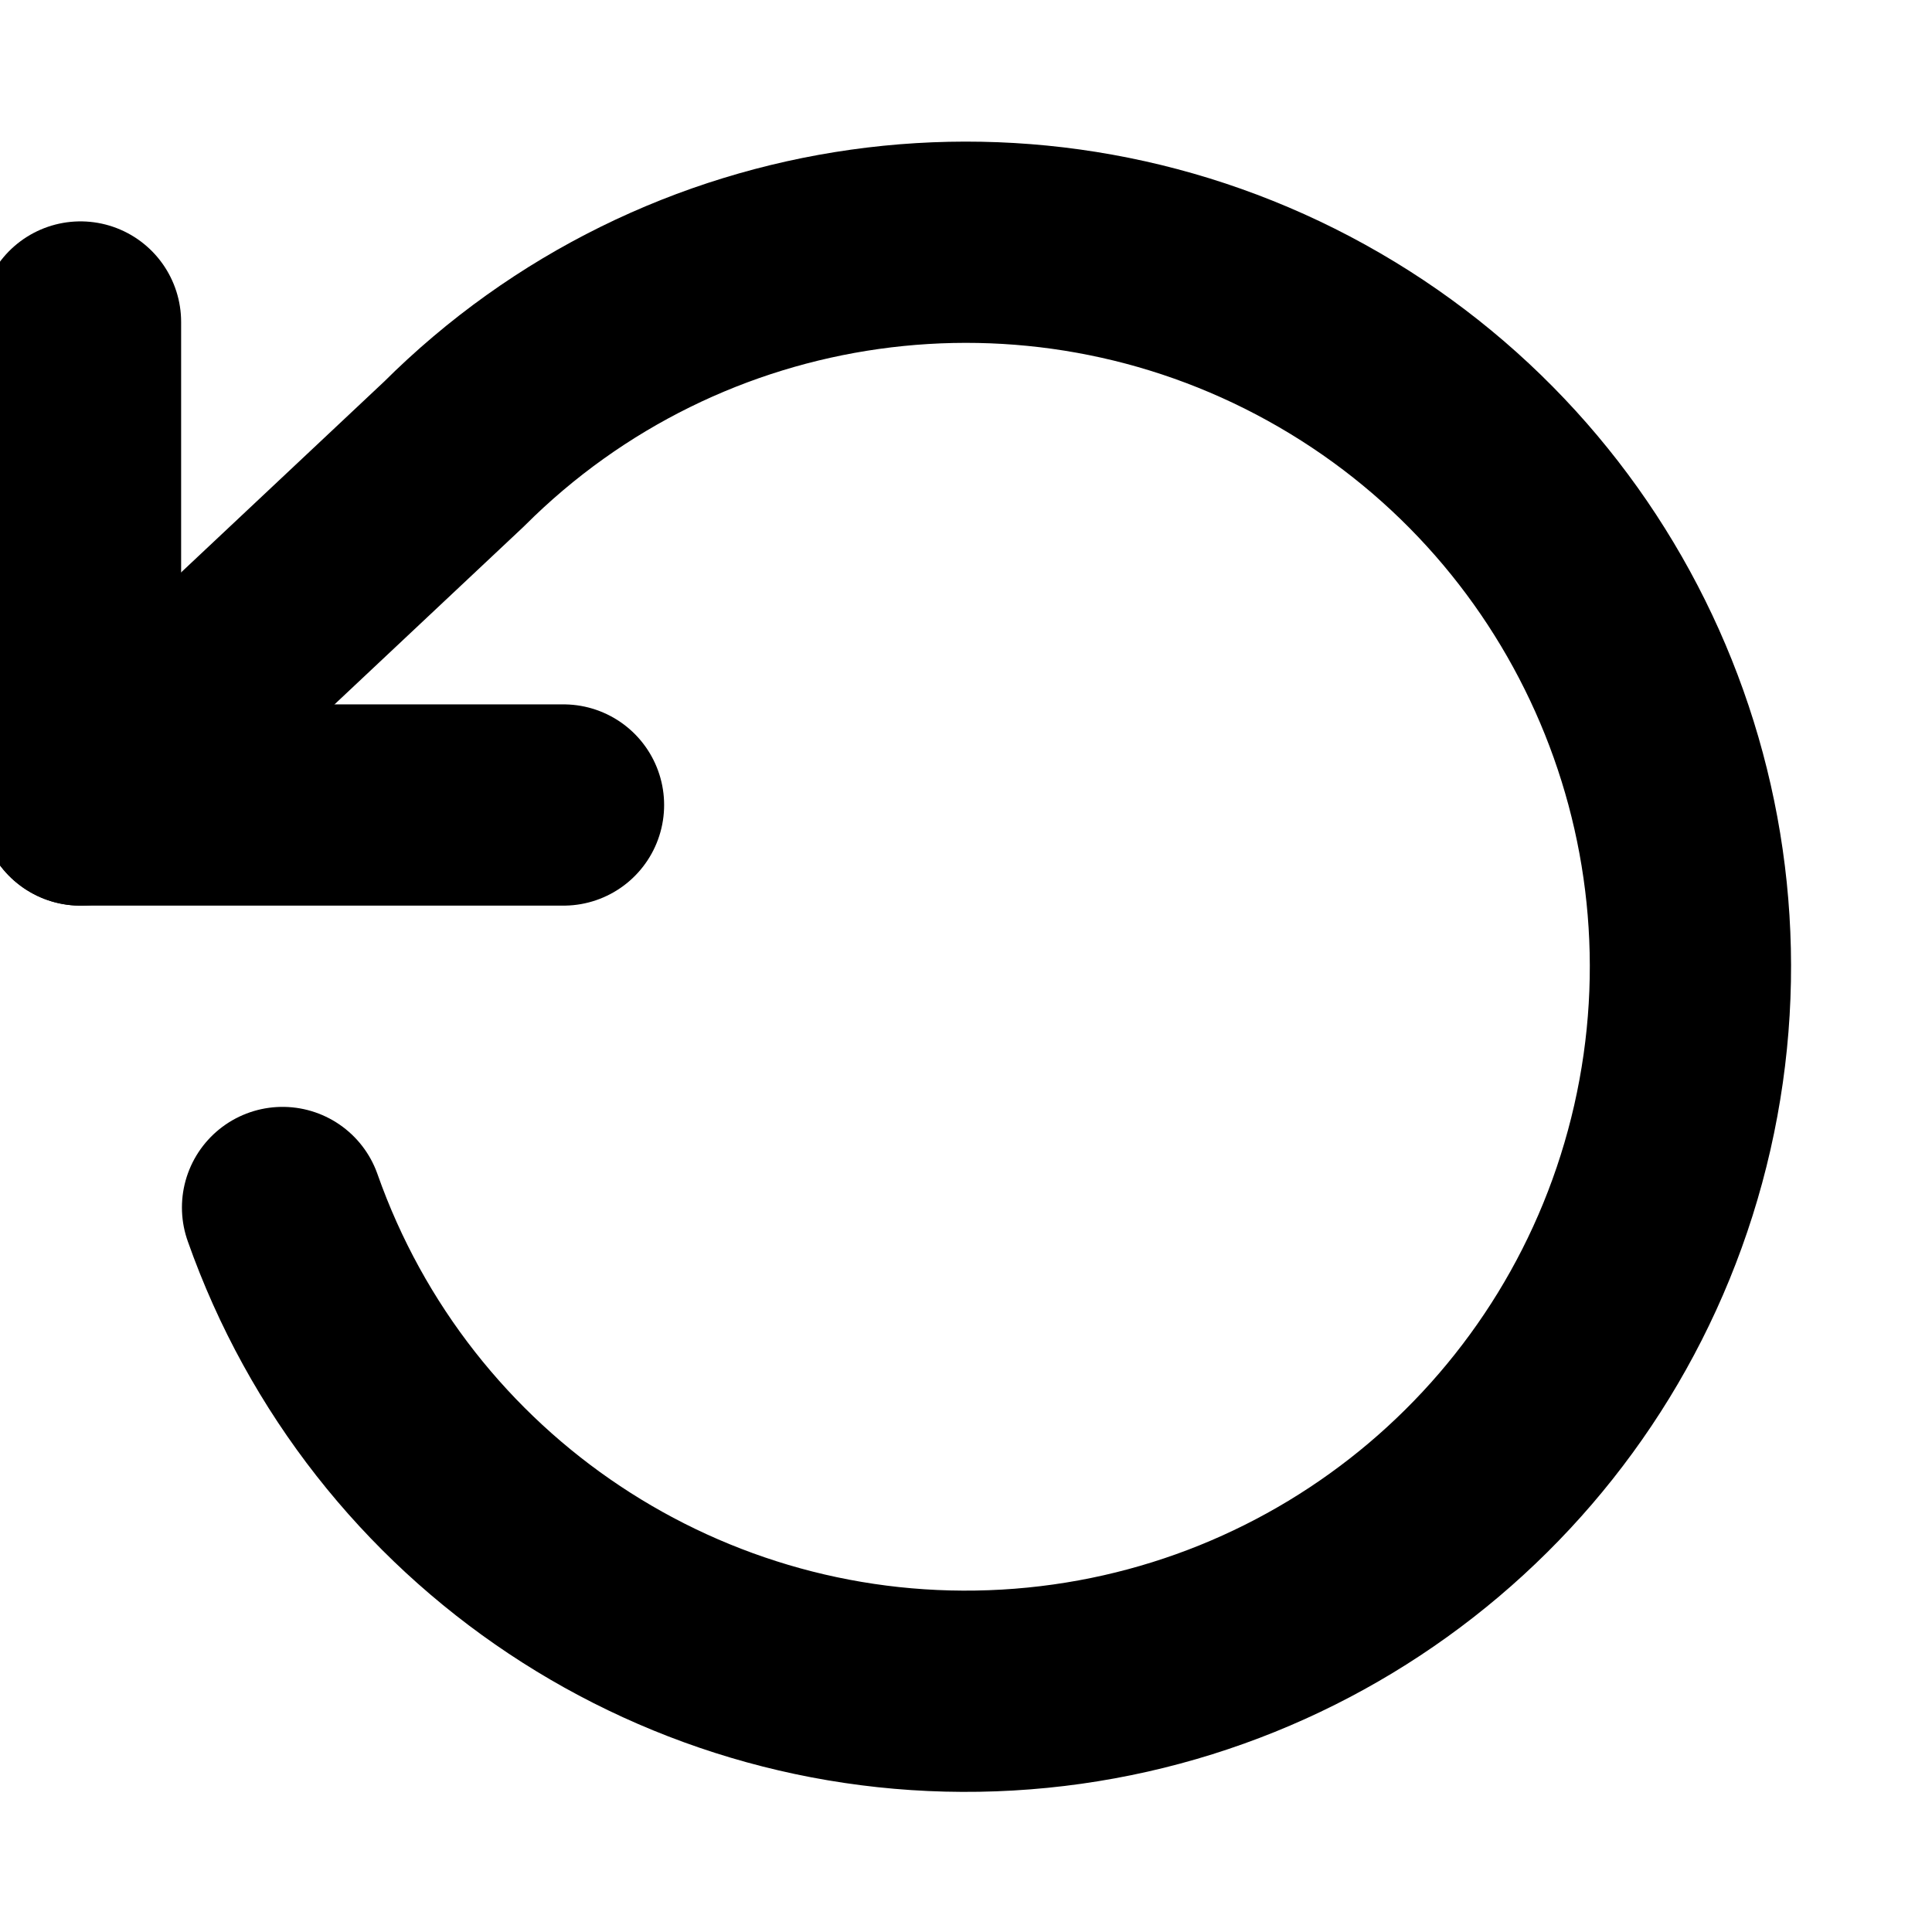
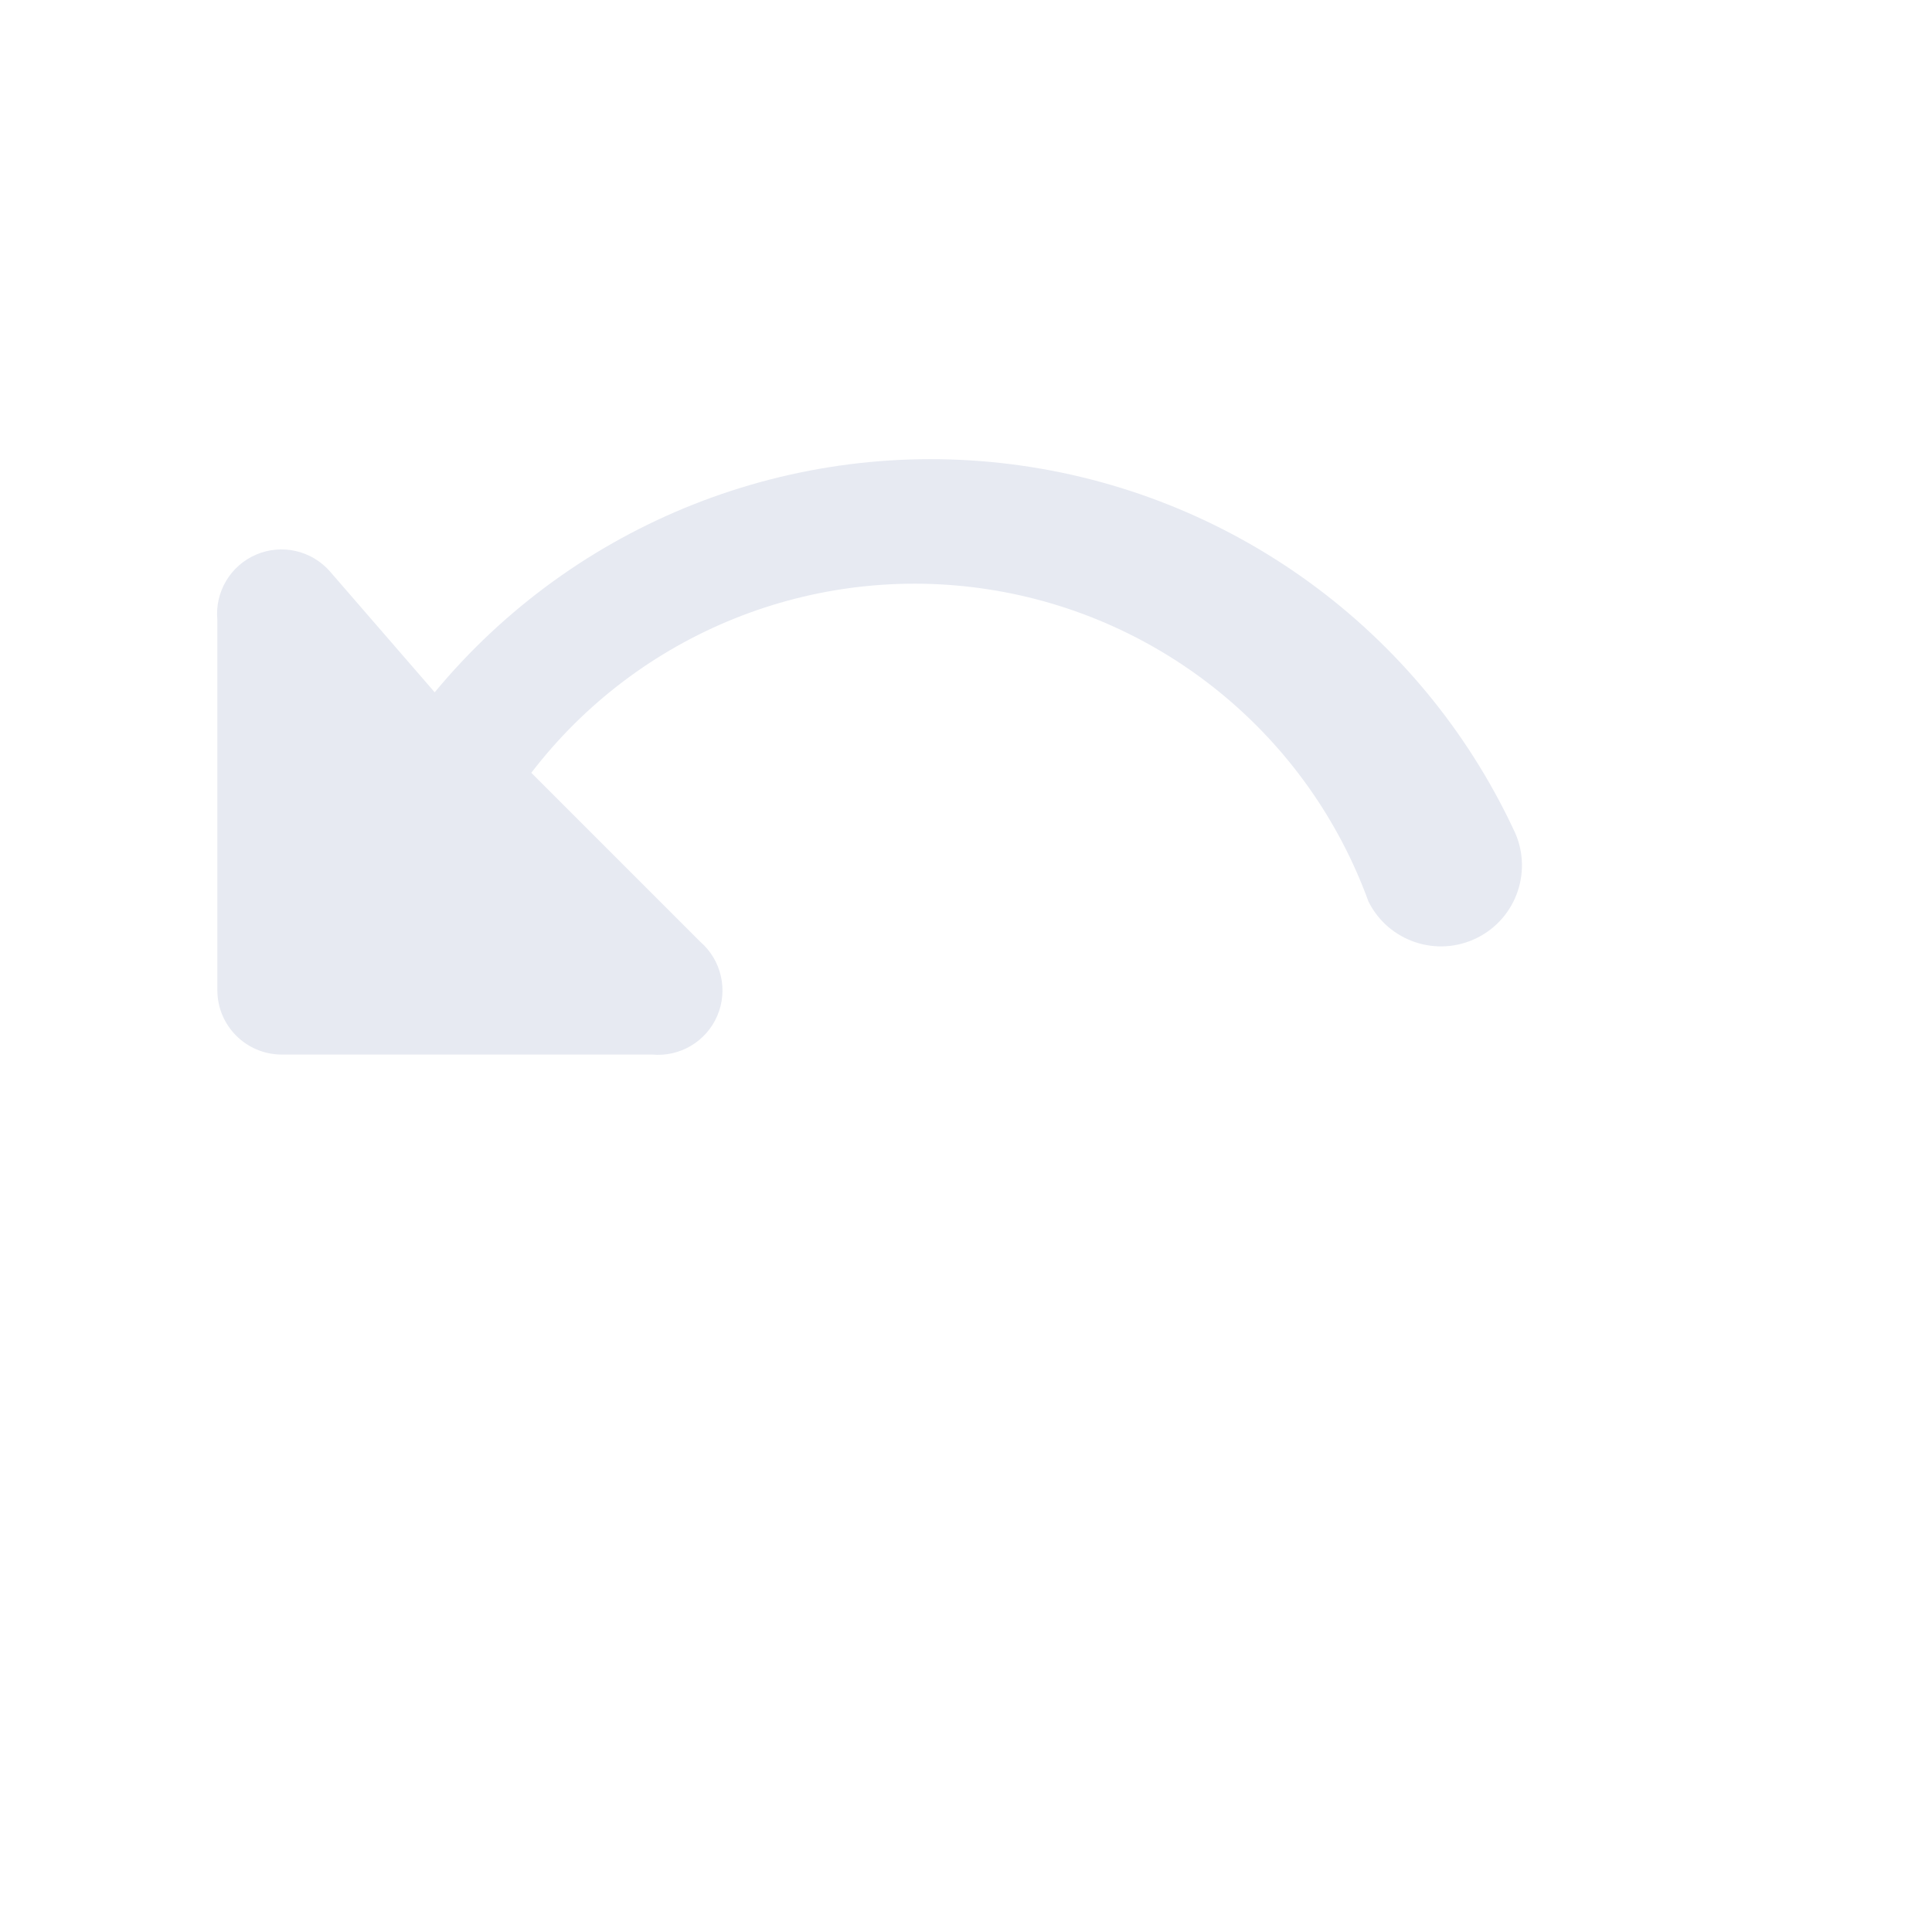
- <svg xmlns="http://www.w3.org/2000/svg" viewBox="0 0 24 24" fill="none" stroke="currentColor" stroke-width="2.5" stroke-linecap="round" stroke-linejoin="round">
-   <polyline points="1 4 1 10 7 10" />
-   <path d="M3.51 15a9 9 0 1 0 2.13-9.36L1 10" />
+ <svg xmlns="http://www.w3.org/2000/svg" viewBox="0 0 24 24" width="24" height="24" role="img" aria-label="Undo">
+   <path fill="#e7eaf2" d="M5.4 8.6a8 8 0 0 1 13.4 1.7 1 1 0 1 1-1.8.9A6 6 0 0 0 6.6 9.6l2.1 2.1a.8.8 0 0 1-.6 1.4H3.5a.8.8 0 0 1-.8-.8V7.7a.8.8 0 0 1 1.4-.6l1.3 1.5Z" />
</svg>
